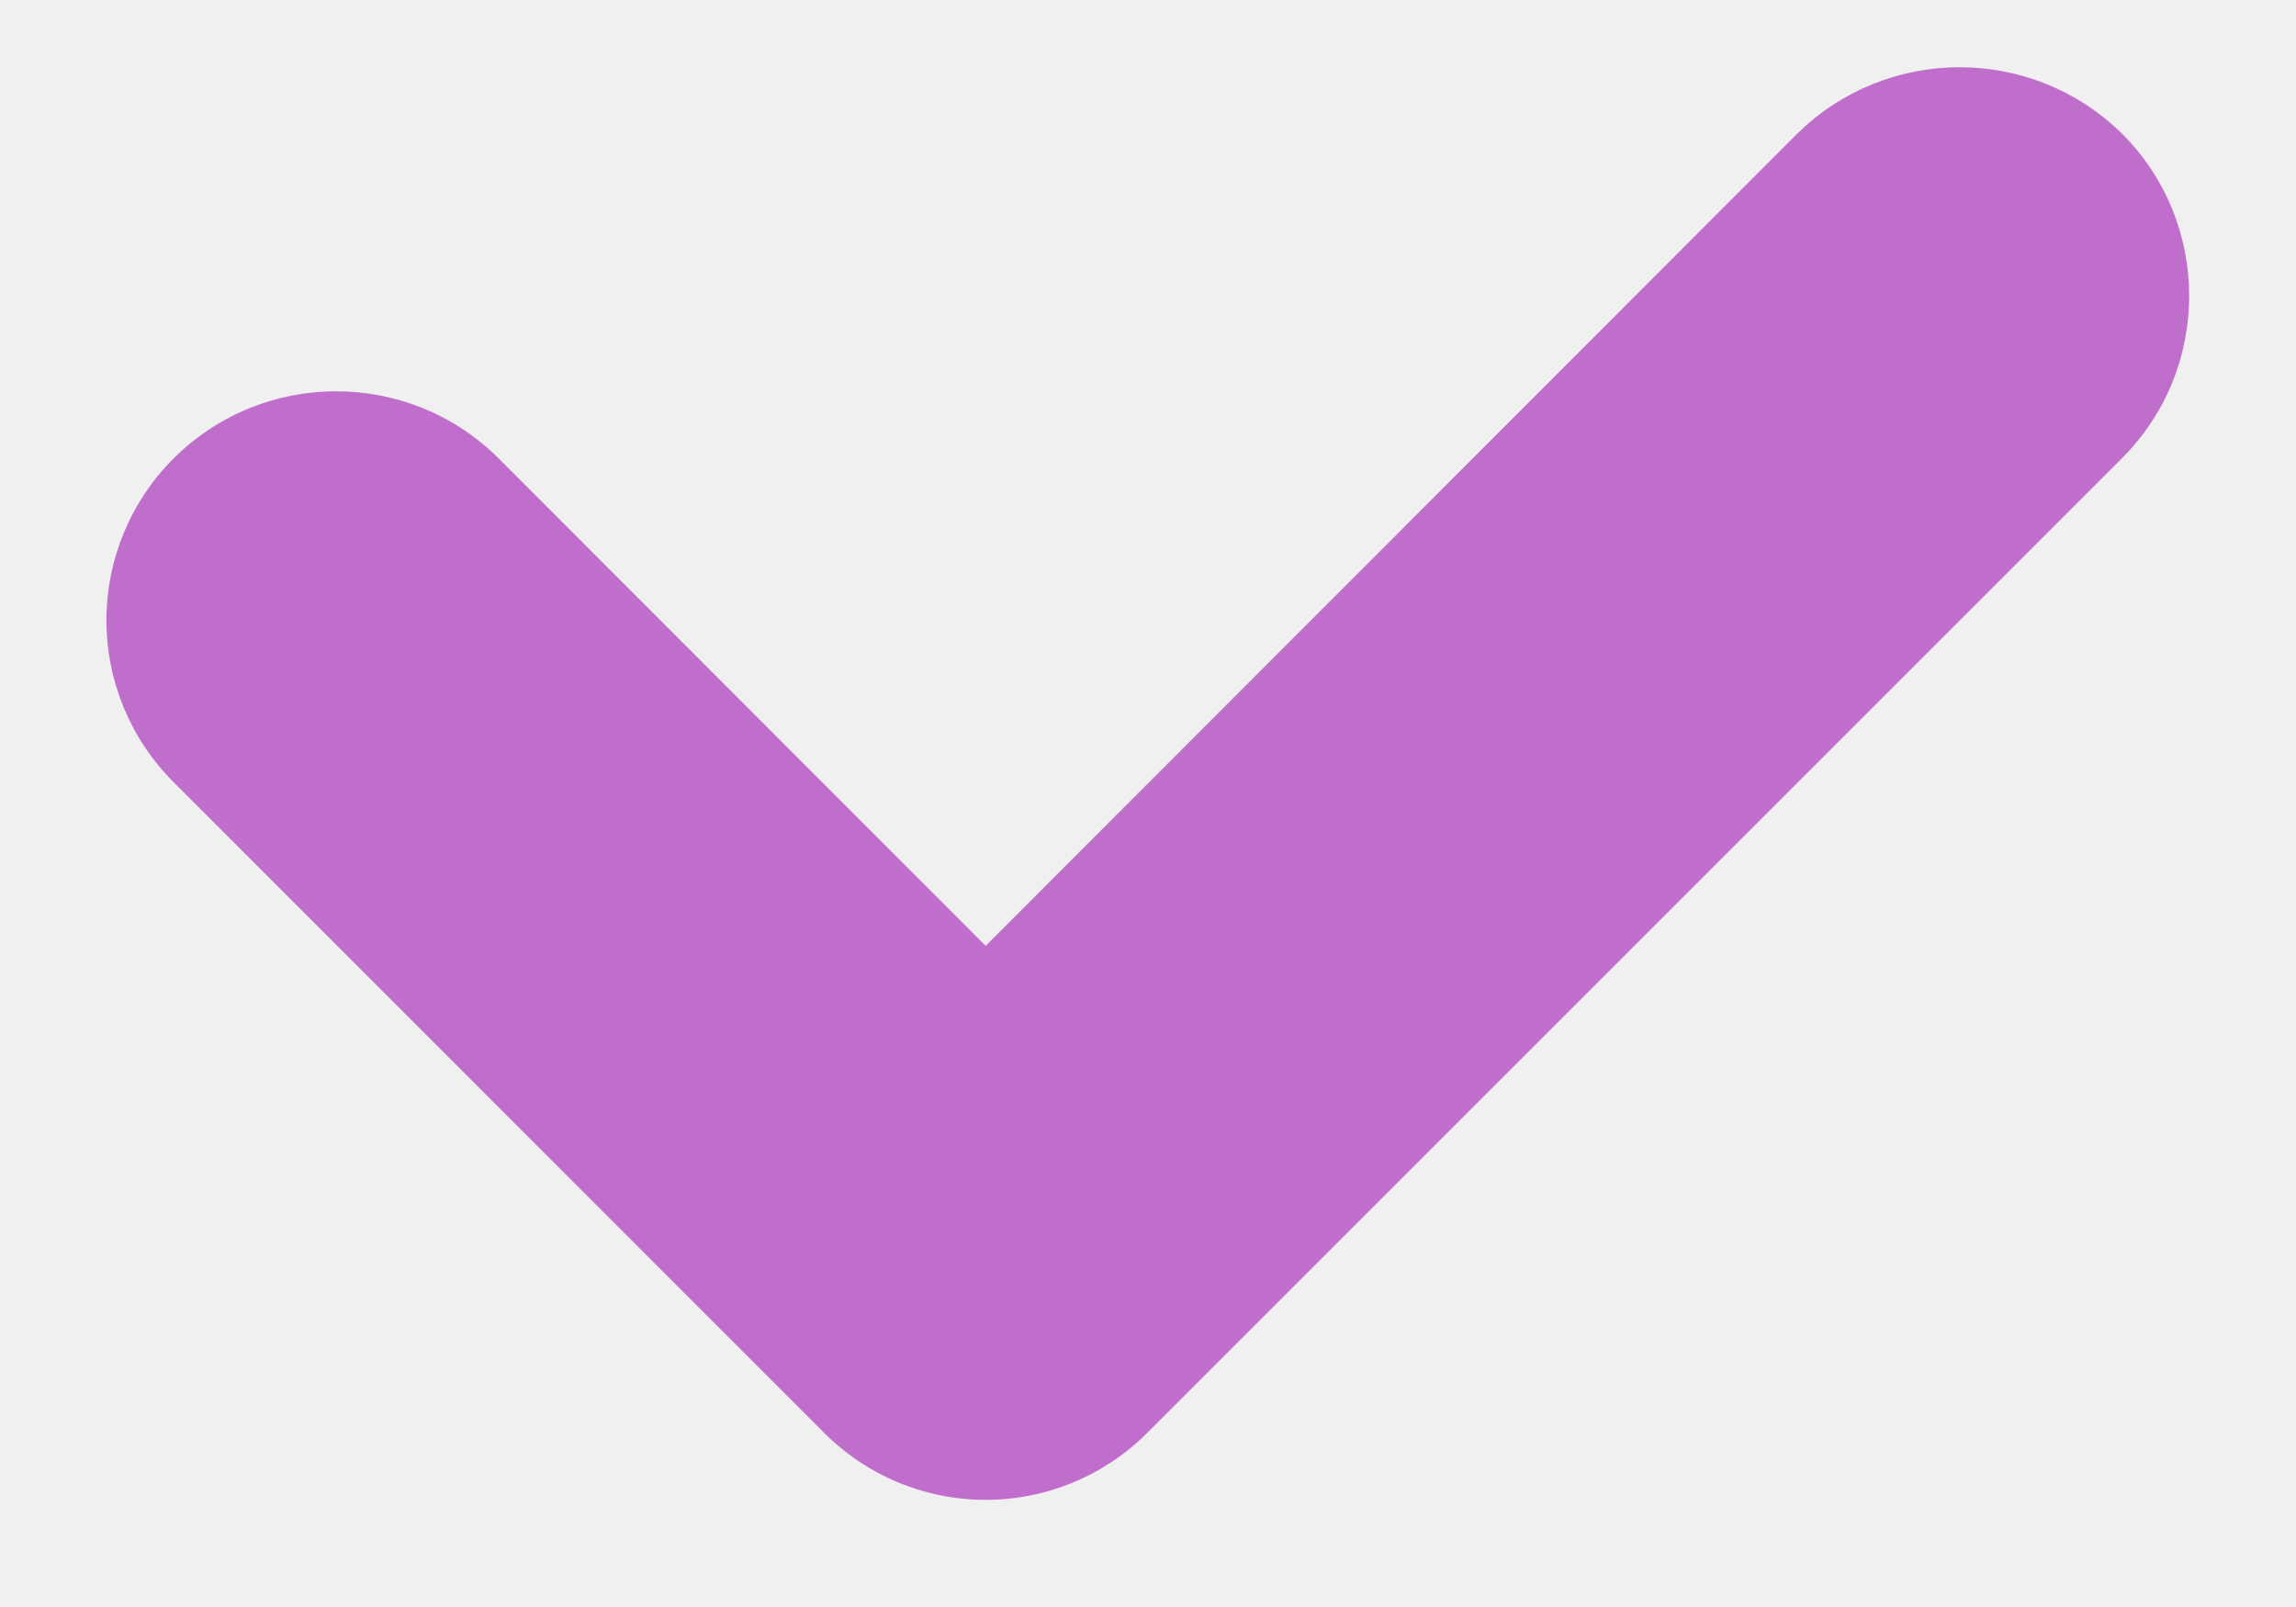
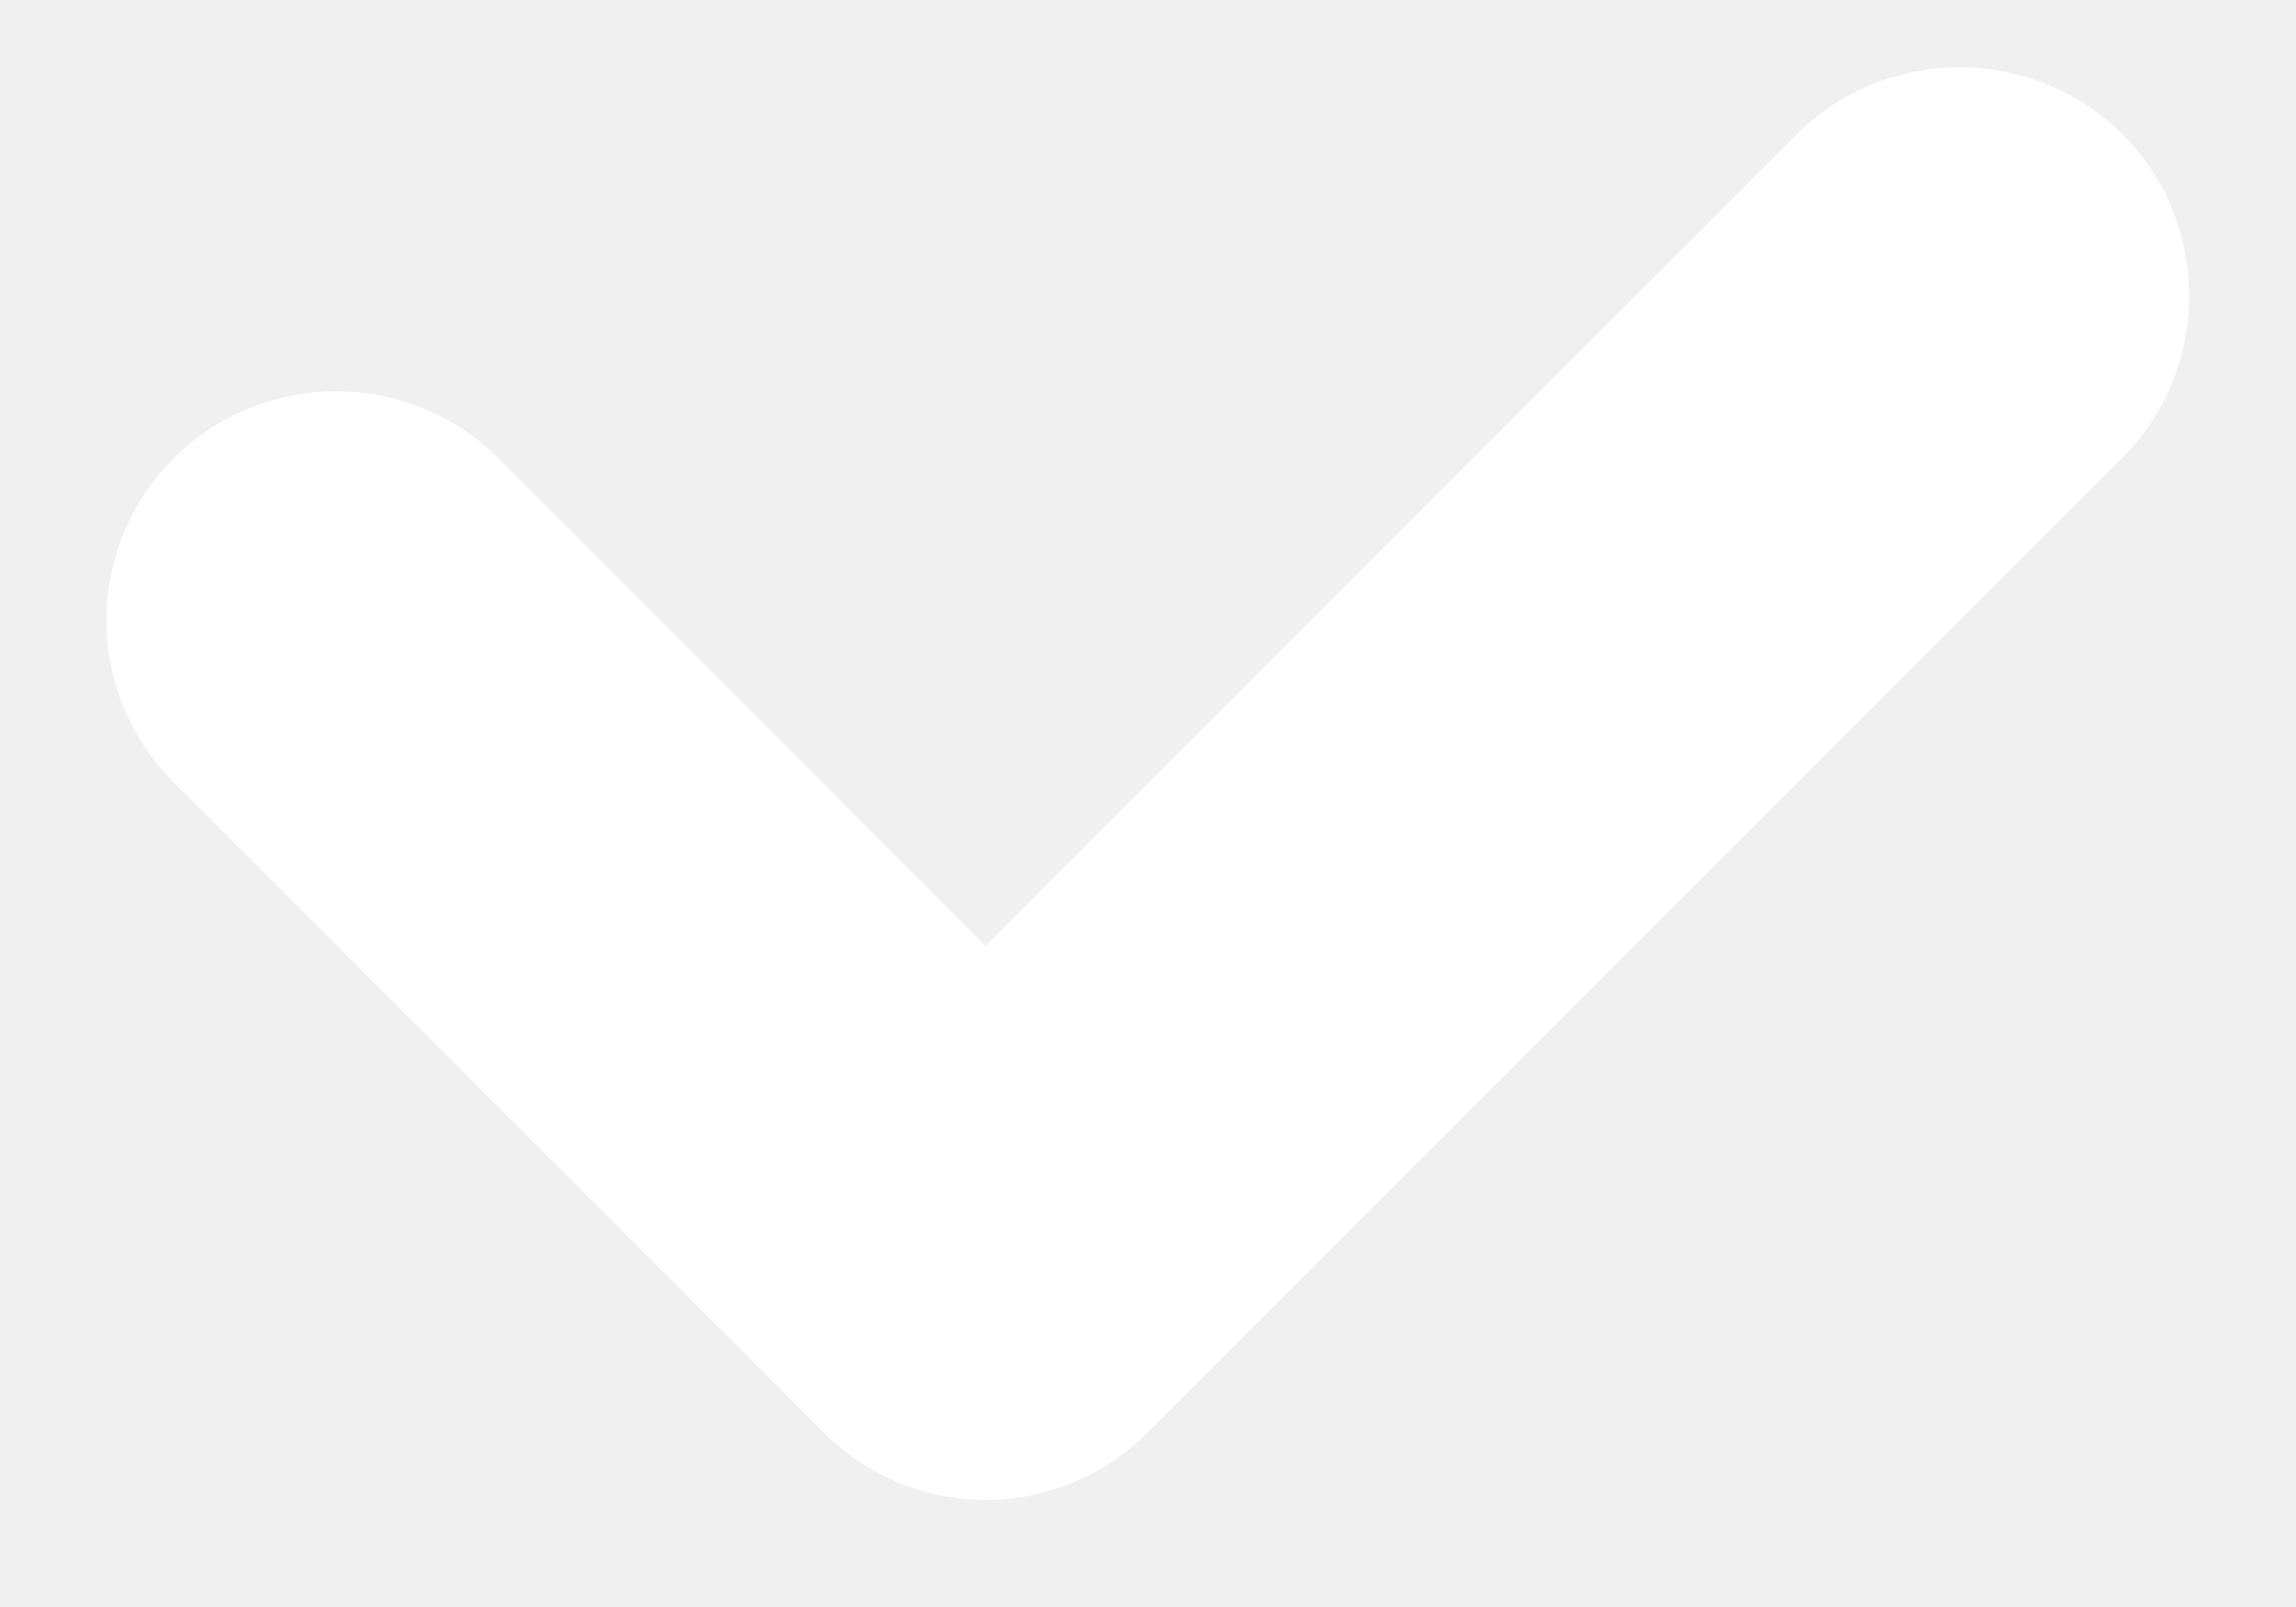
<svg xmlns="http://www.w3.org/2000/svg" width="10" height="7" viewBox="0 0 10 7">
  <g>
    <g>
-       <path fill="#c06ecc" d="M9.242 1.996L5 6.238a.994.994 0 0 1-1.414 0L.757 3.408a.996.996 0 0 1 0-1.412 1.003 1.003 0 0 1 1.414 0L4.293 4.12 7.828.582a1.009 1.009 0 0 1 1.414 0 1 1 0 0 1 0 1.414z" />
+       <path fill="#fff" d="M9.242 1.996L5 6.238a.994.994 0 0 1-1.414 0L.757 3.408a.996.996 0 0 1 0-1.412 1.003 1.003 0 0 1 1.414 0L4.293 4.12 7.828.582a1.009 1.009 0 0 1 1.414 0 1 1 0 0 1 0 1.414z" />
    </g>
  </g>
</svg>
